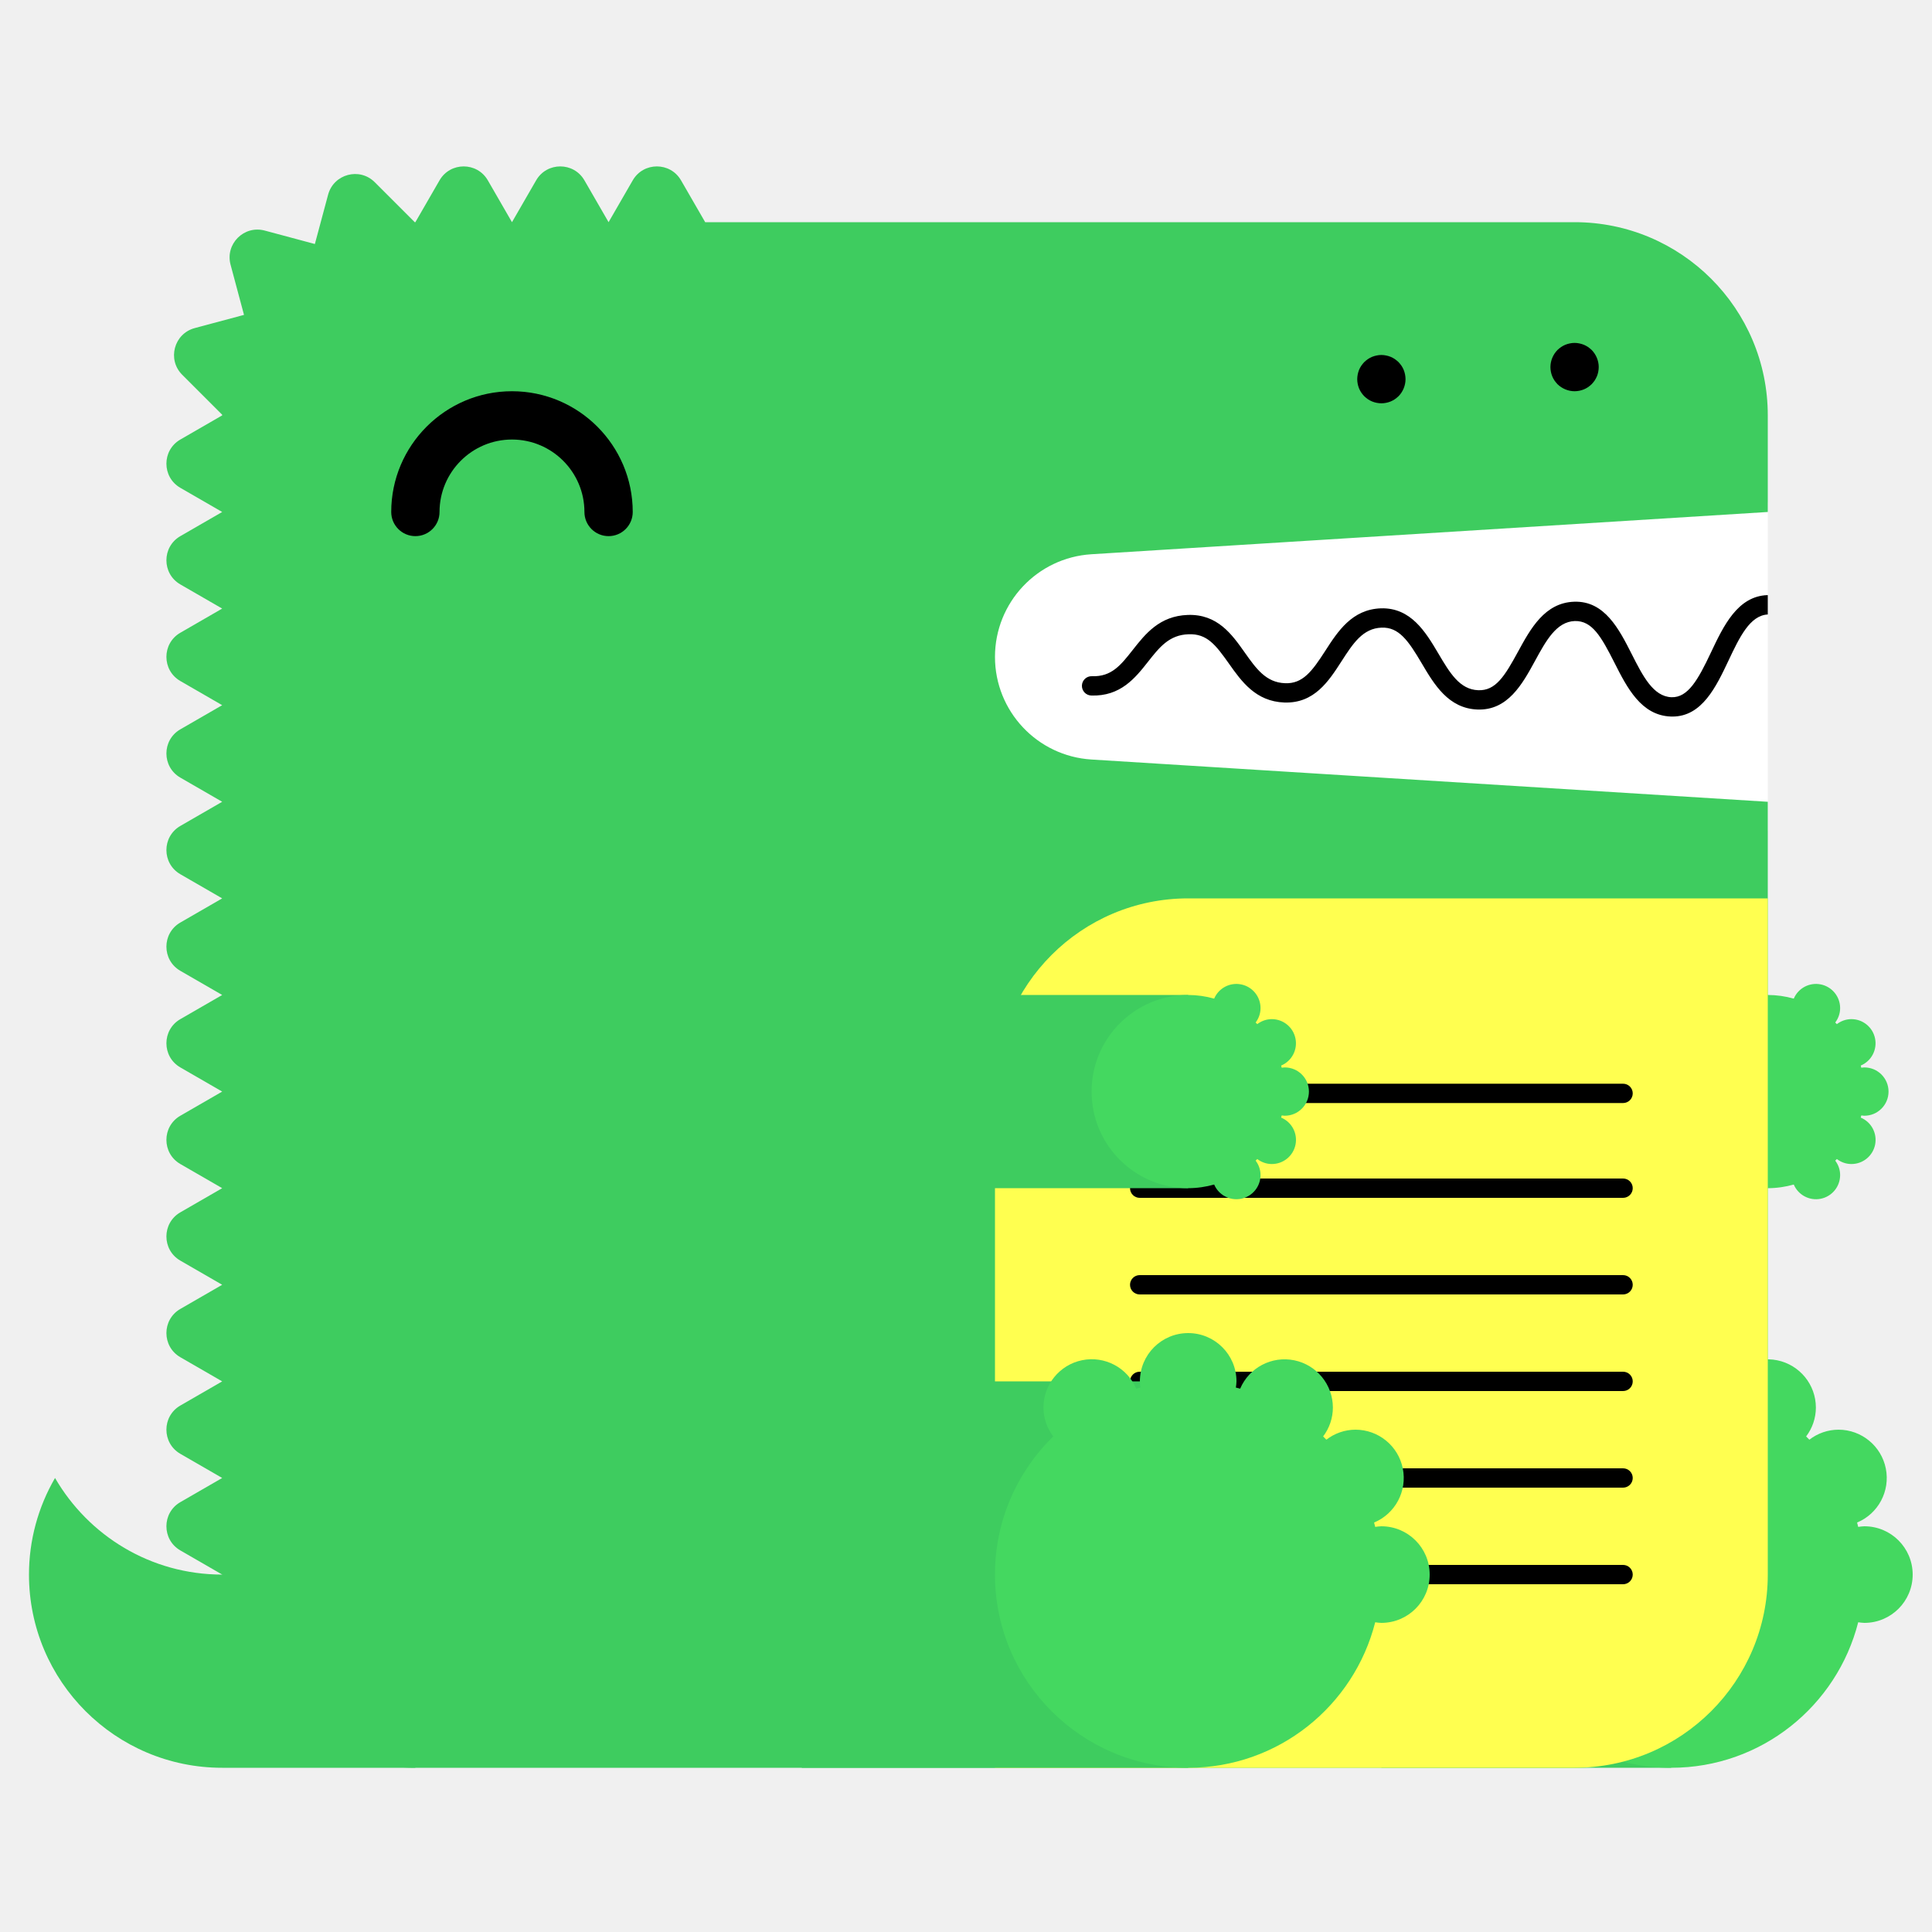
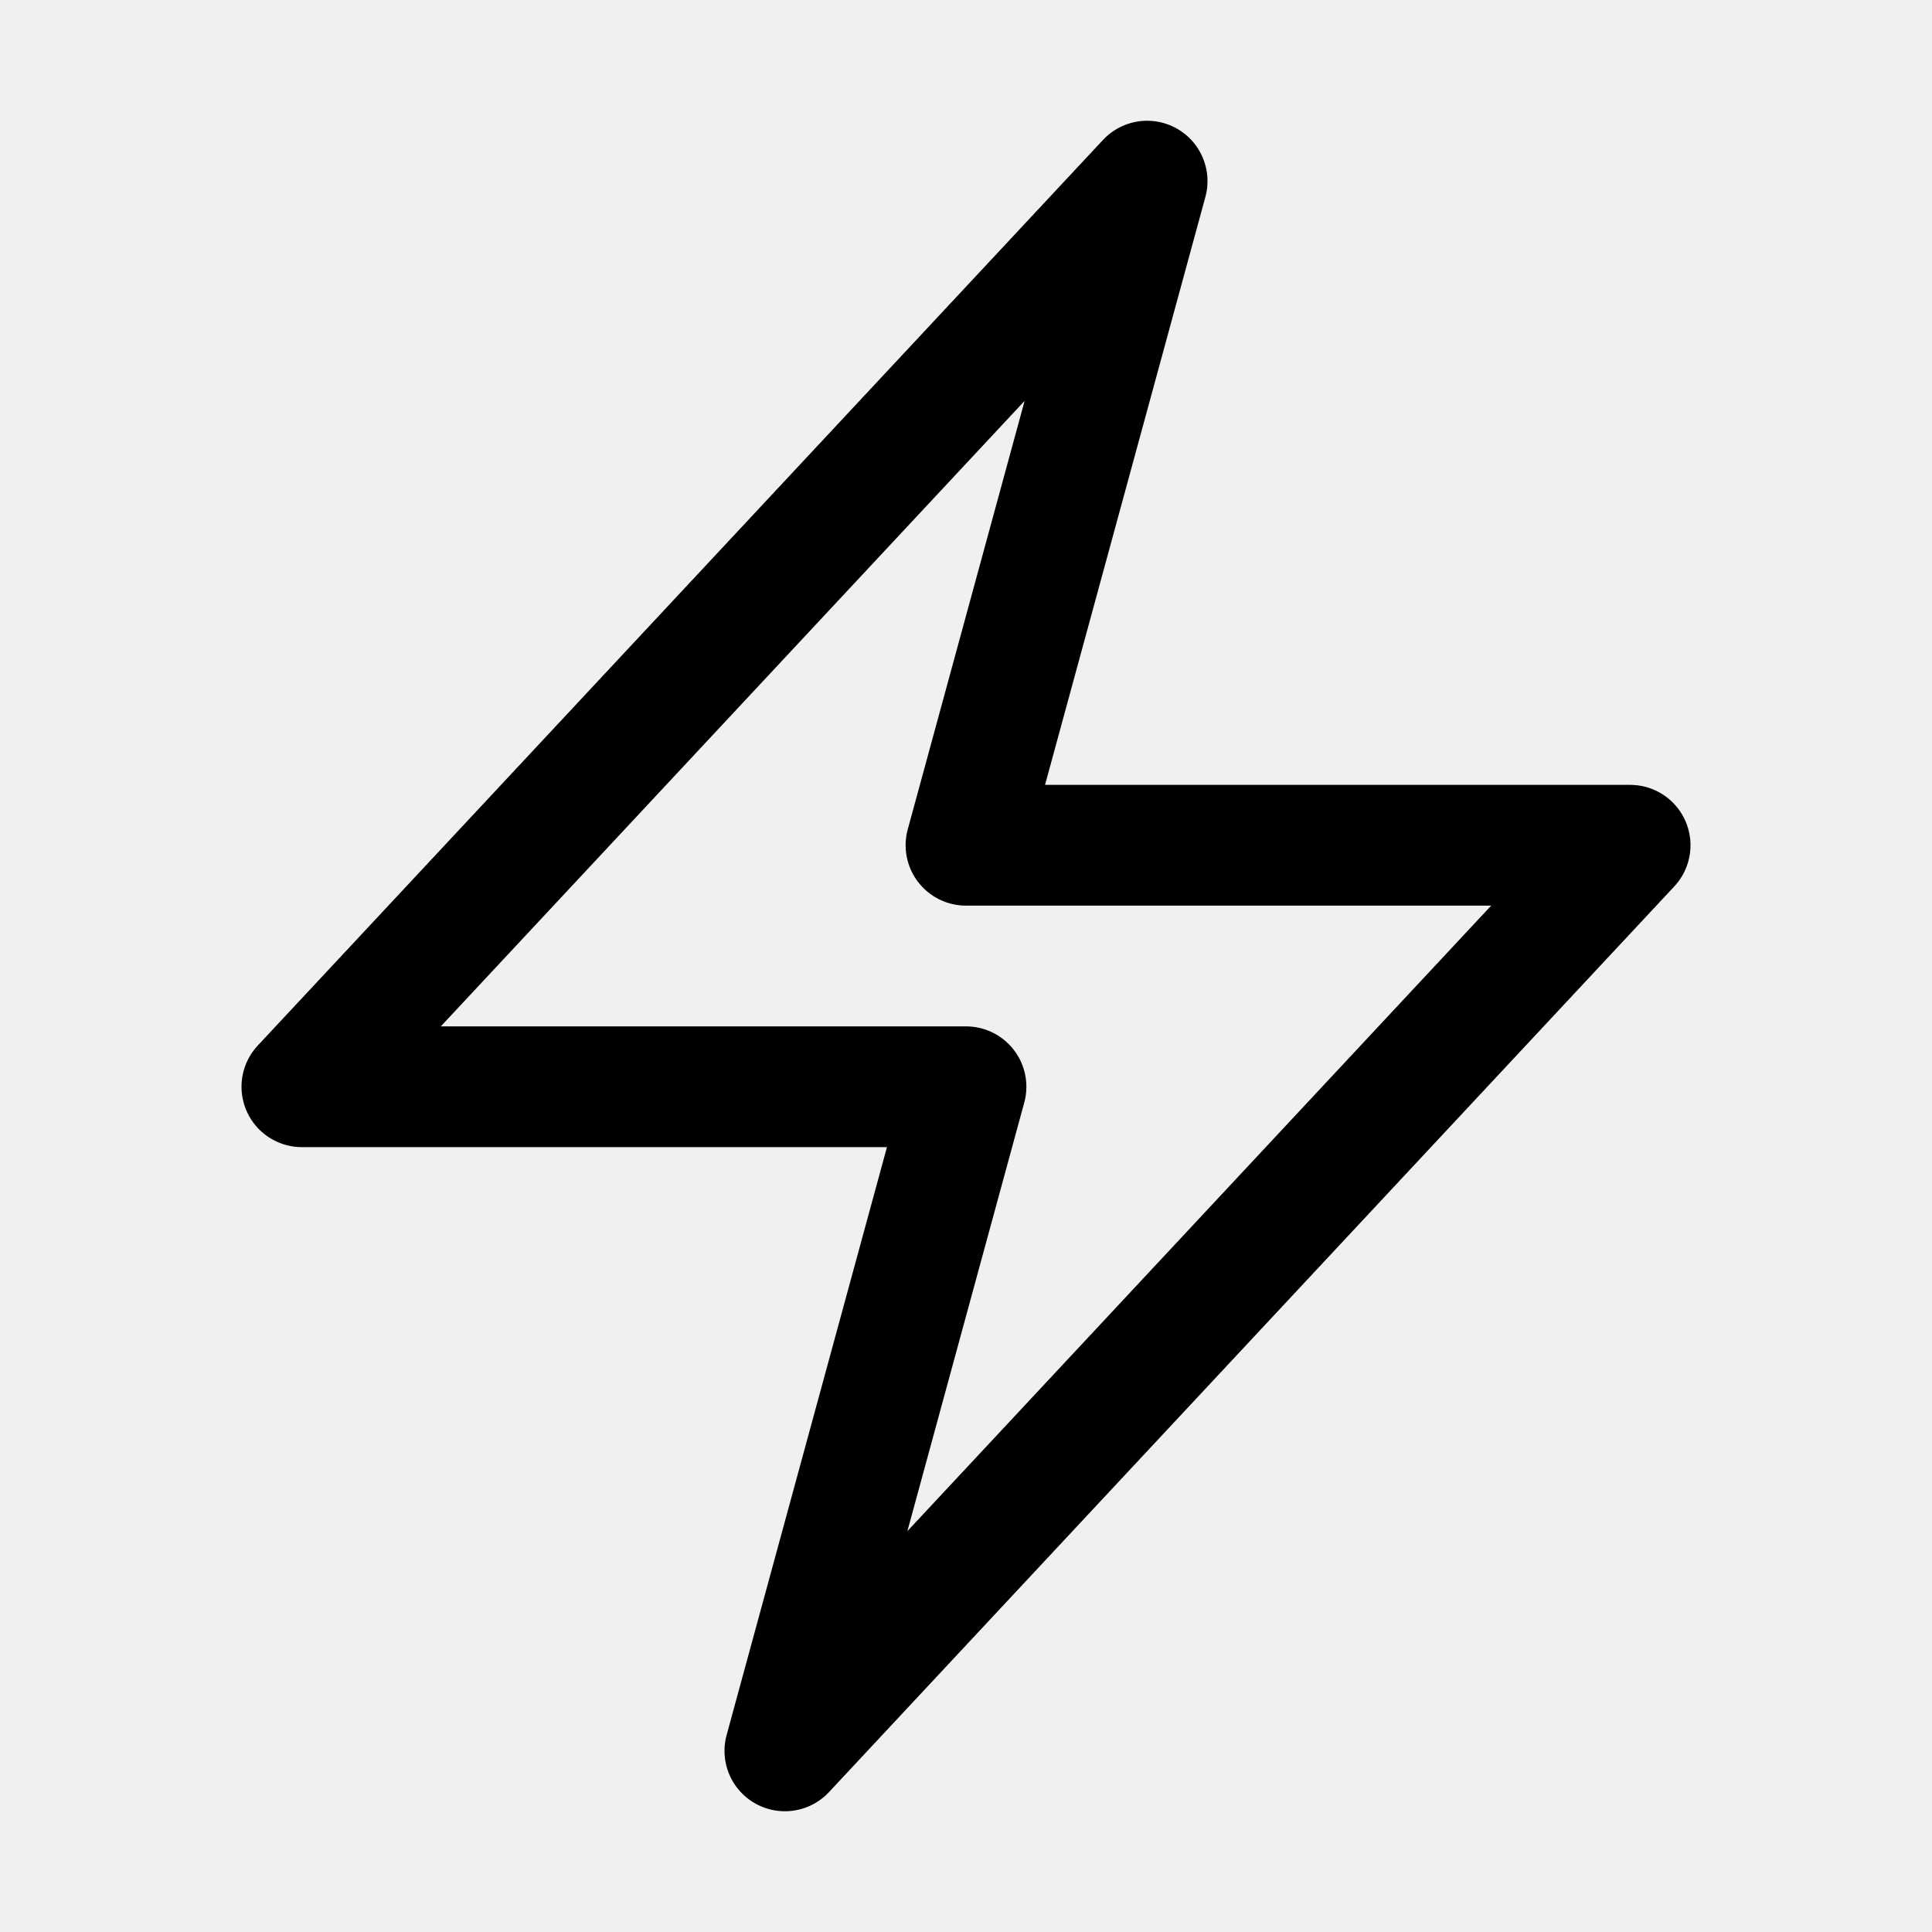
- <svg xmlns="http://www.w3.org/2000/svg" width="200" height="200" viewBox="0 0 200 200">
-   <g fill="none" fill-rule="evenodd">
-     <path fill="#FFF" d="M99 52h84v34H99z" />
-     <path d="M23 163c-7.398 0-13.843-4.027-17.303-10A19.886 19.886 0 0 0 3 163c0 11.046 8.954 20 20 20h20v-20H23z" fill="#3ECC5F" />
-     <path d="M112.98 57.376L183 53V43c0-11.046-8.954-20-20-20H73l-2.5-4.33c-1.112-1.925-3.889-1.925-5 0L63 23l-2.5-4.33c-1.111-1.925-3.889-1.925-5 0L53 23l-2.5-4.33c-1.111-1.925-3.889-1.925-5 0L43 23c-.022 0-.042.003-.065.003l-4.142-4.141c-1.57-1.571-4.252-.853-4.828 1.294l-1.369 5.104-5.192-1.392c-2.148-.575-4.111 1.389-3.535 3.536l1.39 5.193-5.102 1.367c-2.148.576-2.867 3.259-1.296 4.83l4.142 4.142c0 .021-.003.042-.003.064l-4.33 2.5c-1.925 1.111-1.925 3.889 0 5L23 53l-4.33 2.5c-1.925 1.111-1.925 3.889 0 5L23 63l-4.33 2.5c-1.925 1.111-1.925 3.889 0 5L23 73l-4.33 2.5c-1.925 1.111-1.925 3.889 0 5L23 83l-4.33 2.5c-1.925 1.111-1.925 3.889 0 5L23 93l-4.33 2.5c-1.925 1.111-1.925 3.889 0 5L23 103l-4.33 2.5c-1.925 1.111-1.925 3.889 0 5L23 113l-4.33 2.5c-1.925 1.111-1.925 3.889 0 5L23 123l-4.33 2.5c-1.925 1.111-1.925 3.889 0 5L23 133l-4.33 2.5c-1.925 1.111-1.925 3.889 0 5L23 143l-4.33 2.5c-1.925 1.111-1.925 3.889 0 5L23 153l-4.33 2.5c-1.925 1.111-1.925 3.889 0 5L23 163c0 11.046 8.954 20 20 20h120c11.046 0 20-8.954 20-20V83l-70.02-4.376A10.645 10.645 0 0 1 103 68c0-5.621 4.37-10.273 9.98-10.624" fill="#3ECC5F" />
-     <path fill="#3ECC5F" d="M143 183h30v-40h-30z" />
-     <path d="M193 158c-.219 0-.428.037-.639.064-.038-.15-.074-.301-.116-.451A5 5 0 0 0 190.32 148a4.96 4.96 0 0 0-3.016 1.036 26.531 26.531 0 0 0-.335-.336 4.955 4.955 0 0 0 1.011-2.987 5 5 0 0 0-9.599-1.959c-.148-.042-.297-.077-.445-.115.027-.211.064-.42.064-.639a5 5 0 0 0-5-5 5 5 0 0 0-5 5c0 .219.037.428.064.639-.148.038-.297.073-.445.115a4.998 4.998 0 0 0-9.599 1.959c0 1.125.384 2.151 1.011 2.987-3.717 3.632-6.031 8.693-6.031 14.3 0 11.046 8.954 20 20 20 9.339 0 17.16-6.41 19.361-15.064.211.027.42.064.639.064a5 5 0 0 0 5-5 5 5 0 0 0-5-5" fill="#44D860" />
-     <path fill="#3ECC5F" d="M153 123h30v-20h-30z" />
-     <path d="M193 115.5a2.5 2.5 0 1 0 0-5c-.109 0-.214.019-.319.032-.02-.075-.037-.15-.058-.225a2.501 2.501 0 0 0-.963-4.807c-.569 0-1.088.197-1.508.518a6.653 6.653 0 0 0-.168-.168c.314-.417.506-.931.506-1.494a2.5 2.5 0 0 0-4.8-.979A9.987 9.987 0 0 0 183 103c-5.522 0-10 4.478-10 10s4.478 10 10 10c.934 0 1.833-.138 2.69-.377a2.5 2.5 0 0 0 4.8-.979c0-.563-.192-1.077-.506-1.494.057-.055.113-.111.168-.168.42.321.939.518 1.508.518a2.5 2.5 0 0 0 .963-4.807c.021-.074.038-.15.058-.225.105.013.21.032.319.032" fill="#44D860" />
-     <path d="M63 55.5a2.5 2.5 0 0 1-2.5-2.5c0-4.136-3.364-7.5-7.5-7.5s-7.5 3.364-7.5 7.5a2.5 2.5 0 1 1-5 0c0-6.893 5.607-12.5 12.5-12.5S65.5 46.107 65.5 53a2.5 2.5 0 0 1-2.5 2.5" fill="#000" />
-     <path d="M103 183h60c11.046 0 20-8.954 20-20V93h-60c-11.046 0-20 8.954-20 20v70z" fill="#FFFF50" />
-     <path d="M168.02 124h-50.04a1 1 0 1 1 0-2h50.04a1 1 0 1 1 0 2m0 20h-50.04a1 1 0 1 1 0-2h50.04a1 1 0 1 1 0 2m0 20h-50.04a1 1 0 1 1 0-2h50.04a1 1 0 1 1 0 2m0-49.814h-50.04a1 1 0 1 1 0-2h50.04a1 1 0 1 1 0 2m0 19.814h-50.04a1 1 0 1 1 0-2h50.04a1 1 0 1 1 0 2m0 20h-50.04a1 1 0 1 1 0-2h50.04a1 1 0 1 1 0 2M183 61.611c-.012 0-.022-.006-.034-.005-3.09.105-4.552 3.196-5.842 5.923-1.346 2.85-2.387 4.703-4.093 4.647-1.889-.068-2.969-2.202-4.113-4.46-1.314-2.594-2.814-5.536-5.963-5.426-3.046.104-4.513 2.794-5.807 5.167-1.377 2.528-2.314 4.065-4.121 3.994-1.927-.07-2.951-1.805-4.136-3.813-1.321-2.236-2.848-4.75-5.936-4.664-2.994.103-4.465 2.385-5.763 4.4-1.373 2.13-2.335 3.428-4.165 3.351-1.973-.07-2.992-1.51-4.171-3.177-1.324-1.873-2.816-3.993-5.895-3.89-2.928.1-4.399 1.97-5.696 3.618-1.232 1.564-2.194 2.802-4.229 2.724a1 1 0 0 0-.072 2c3.017.101 4.545-1.8 5.872-3.487 1.177-1.496 2.193-2.787 4.193-2.855 1.926-.082 2.829 1.115 4.195 3.045 1.297 1.834 2.769 3.914 5.731 4.021 3.103.104 4.596-2.215 5.918-4.267 1.182-1.834 2.202-3.417 4.15-3.484 1.793-.067 2.769 1.35 4.145 3.681 1.297 2.197 2.766 4.686 5.787 4.796 3.125.108 4.634-2.62 5.949-5.035 1.139-2.088 2.214-4.06 4.119-4.126 1.793-.042 2.728 1.595 4.111 4.33 1.292 2.553 2.757 5.445 5.825 5.556l.169.003c3.064 0 4.518-3.075 5.805-5.794 1.139-2.41 2.217-4.68 4.067-4.773v-2z" fill="#000" />
-     <path fill="#3ECC5F" d="M83 183h40v-40H83z" />
-     <path d="M143 158c-.219 0-.428.037-.639.064-.038-.15-.074-.301-.116-.451A5 5 0 0 0 140.32 148a4.96 4.96 0 0 0-3.016 1.036 26.531 26.531 0 0 0-.335-.336 4.955 4.955 0 0 0 1.011-2.987 5 5 0 0 0-9.599-1.959c-.148-.042-.297-.077-.445-.115.027-.211.064-.42.064-.639a5 5 0 0 0-5-5 5 5 0 0 0-5 5c0 .219.037.428.064.639-.148.038-.297.073-.445.115a4.998 4.998 0 0 0-9.599 1.959c0 1.125.384 2.151 1.011 2.987-3.717 3.632-6.031 8.693-6.031 14.3 0 11.046 8.954 20 20 20 9.339 0 17.16-6.41 19.361-15.064.211.027.42.064.639.064a5 5 0 0 0 5-5 5 5 0 0 0-5-5" fill="#44D860" />
-     <path fill="#3ECC5F" d="M83 123h40v-20H83z" />
-     <path d="M133 115.5a2.5 2.5 0 1 0 0-5c-.109 0-.214.019-.319.032-.02-.075-.037-.15-.058-.225a2.501 2.501 0 0 0-.963-4.807c-.569 0-1.088.197-1.508.518a6.653 6.653 0 0 0-.168-.168c.314-.417.506-.931.506-1.494a2.5 2.5 0 0 0-4.8-.979A9.987 9.987 0 0 0 123 103c-5.522 0-10 4.478-10 10s4.478 10 10 10c.934 0 1.833-.138 2.69-.377a2.5 2.5 0 0 0 4.8-.979c0-.563-.192-1.077-.506-1.494.057-.055.113-.111.168-.168.42.321.939.518 1.508.518a2.5 2.5 0 0 0 .963-4.807c.021-.074.038-.15.058-.225.105.013.21.032.319.032" fill="#44D860" />
-     <path d="M143 41.75c-.16 0-.33-.02-.49-.05a2.52 2.52 0 0 1-.47-.14c-.15-.06-.29-.14-.431-.23-.13-.09-.259-.2-.38-.31-.109-.12-.219-.24-.309-.38s-.17-.28-.231-.43a2.619 2.619 0 0 1-.189-.96c0-.16.02-.33.05-.49.03-.16.08-.31.139-.47.061-.15.141-.29.231-.43.09-.13.2-.26.309-.38.121-.11.25-.22.38-.31.141-.09.281-.17.431-.23.149-.06.31-.11.47-.14.32-.07.65-.07.98 0 .159.03.32.08.47.14.149.06.29.14.43.23.13.09.259.2.38.31.11.12.22.25.31.38.09.14.17.28.23.43.06.16.11.31.14.47.029.16.05.33.05.49 0 .66-.271 1.31-.73 1.77-.121.11-.25.22-.38.31-.14.09-.281.17-.43.23a2.565 2.565 0 0 1-.96.19m20-1.25c-.66 0-1.3-.27-1.771-.73a3.802 3.802 0 0 1-.309-.38c-.09-.14-.17-.28-.231-.43a2.619 2.619 0 0 1-.189-.96c0-.66.27-1.3.729-1.77.121-.11.25-.22.38-.31.141-.09.281-.17.431-.23.149-.06.31-.11.47-.14.32-.07.66-.07.98 0 .159.03.32.08.47.14.149.06.29.14.43.23.13.09.259.2.38.31.459.47.73 1.11.73 1.77 0 .16-.021.33-.05.49-.03.16-.08.32-.14.47-.07.15-.14.29-.23.43-.09.13-.2.26-.31.38-.121.11-.25.22-.38.31-.14.09-.281.17-.43.23a2.565 2.565 0 0 1-.96.19" fill="#000" />
-   </g>
+ <svg xmlns="http://www.w3.org/2000/svg" fill="none" viewBox="0 0 24 24" stroke-width="1.5" stroke="currentColor" class="w-6 h-6">
+   <path stroke-linecap="round" stroke-linejoin="round" d="M3.75 13.5l10.5-11.25L12 10.5h8.25L9.75 21.75 12 13.5H3.75z" />
</svg>
